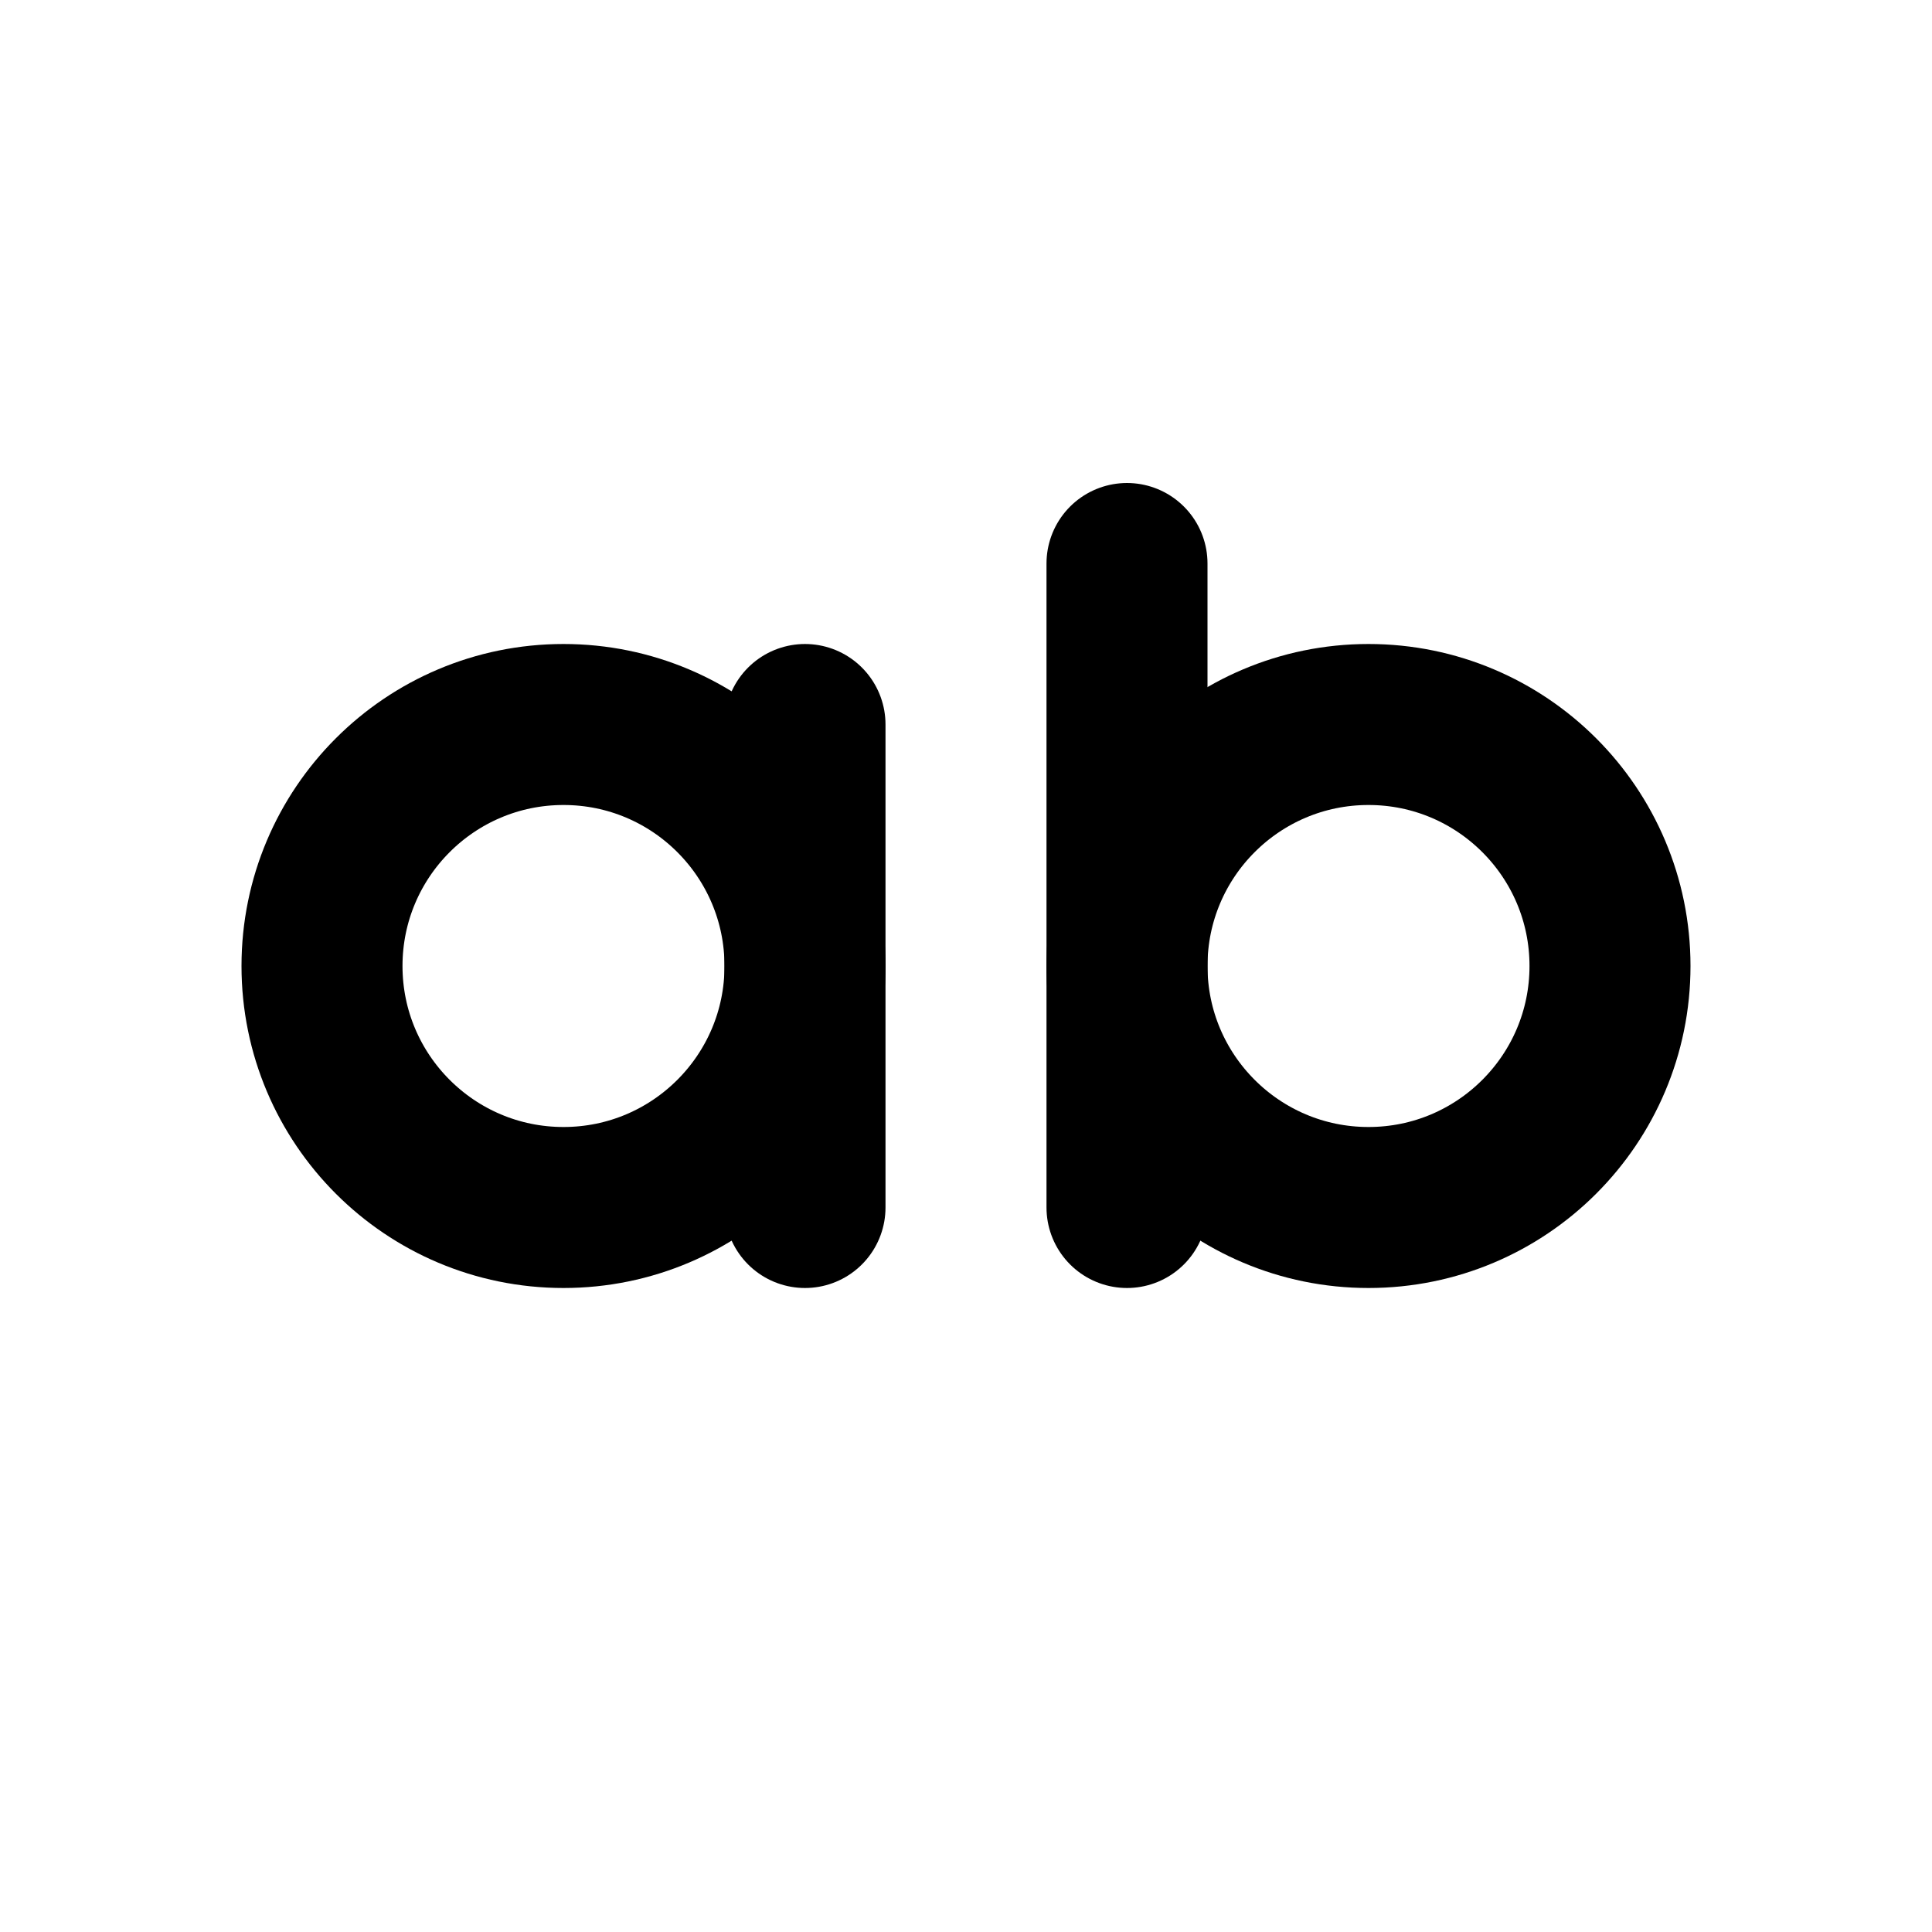
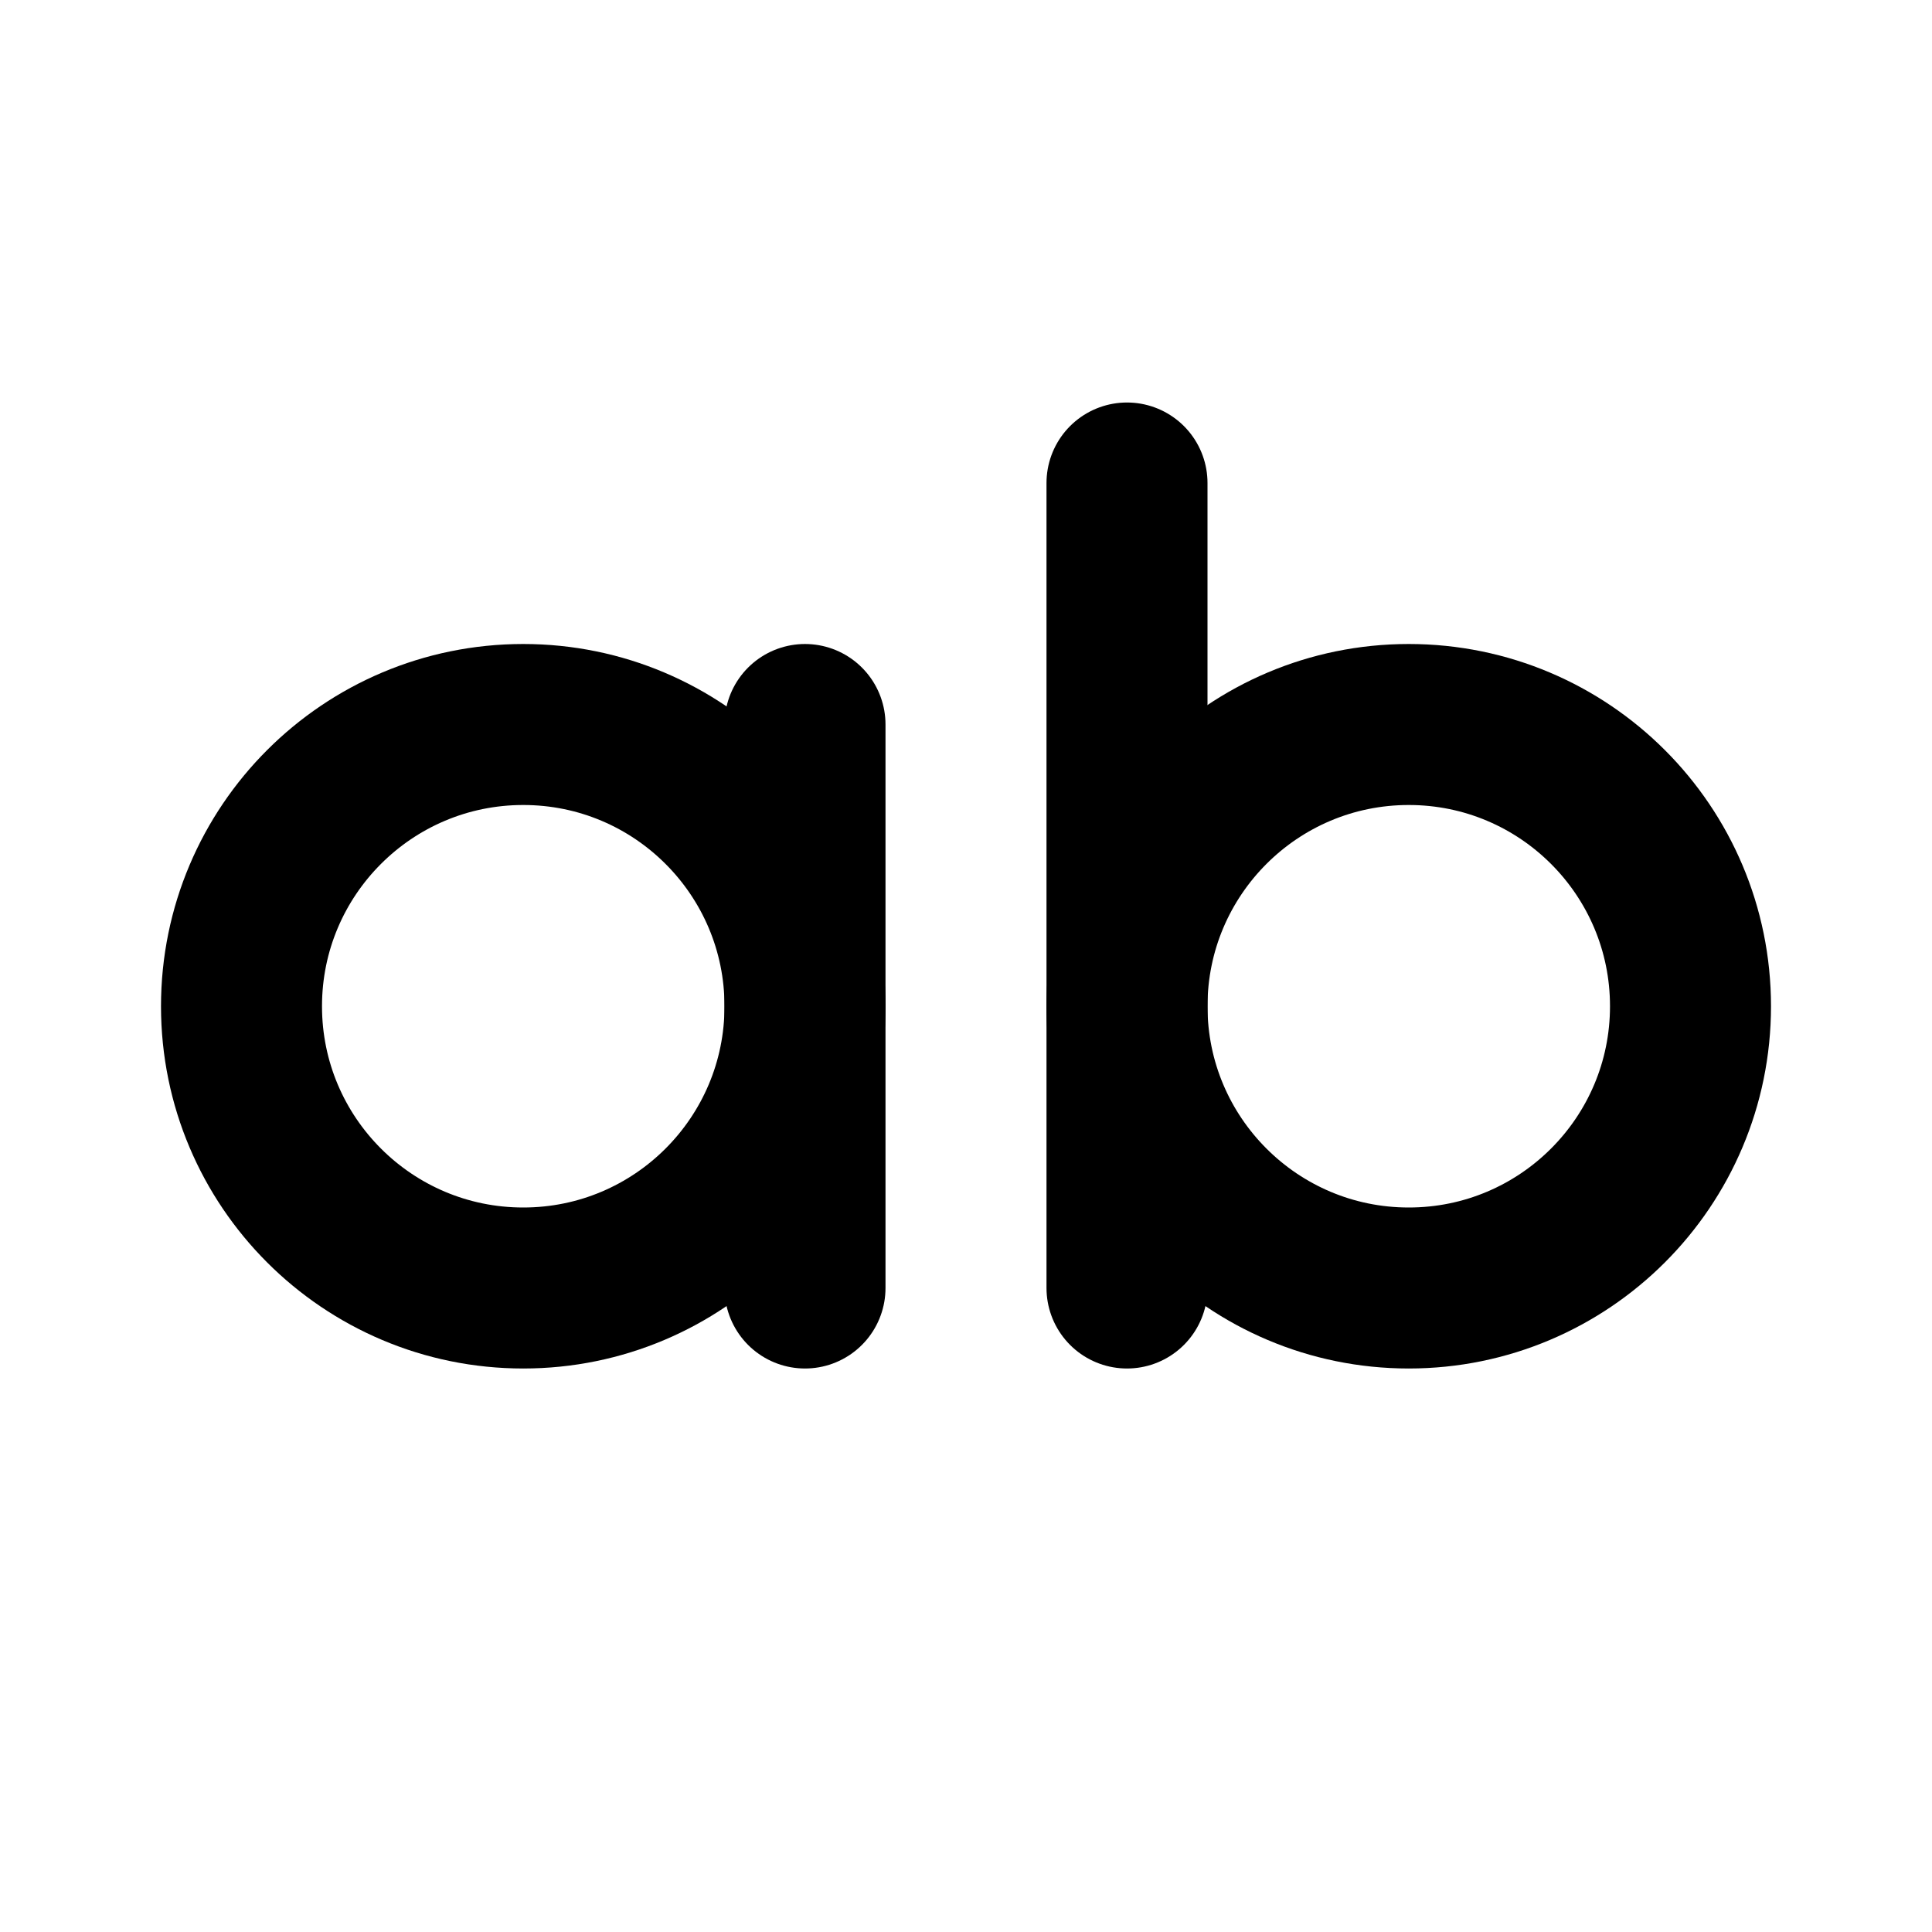
<svg xmlns="http://www.w3.org/2000/svg" width="24" height="24" viewBox="0 0 24 24" fill="none" stroke="currentColor" stroke-width="2" stroke-linecap="round" stroke-linejoin="round">
-   <circle cx="7" cy="12" r="3" />
-   <path d="M10 9v6" />
-   <circle cx="17" cy="12" r="3" />
-   <path d="M14 7v8" />
+   <path d="M10 9v7" />
+   <path d="M14 6v10" />
+   <circle cx="17.5" cy="12.5" r="3.5" />
+   <circle cx="6.5" cy="12.5" r="3.5" />
</svg>
